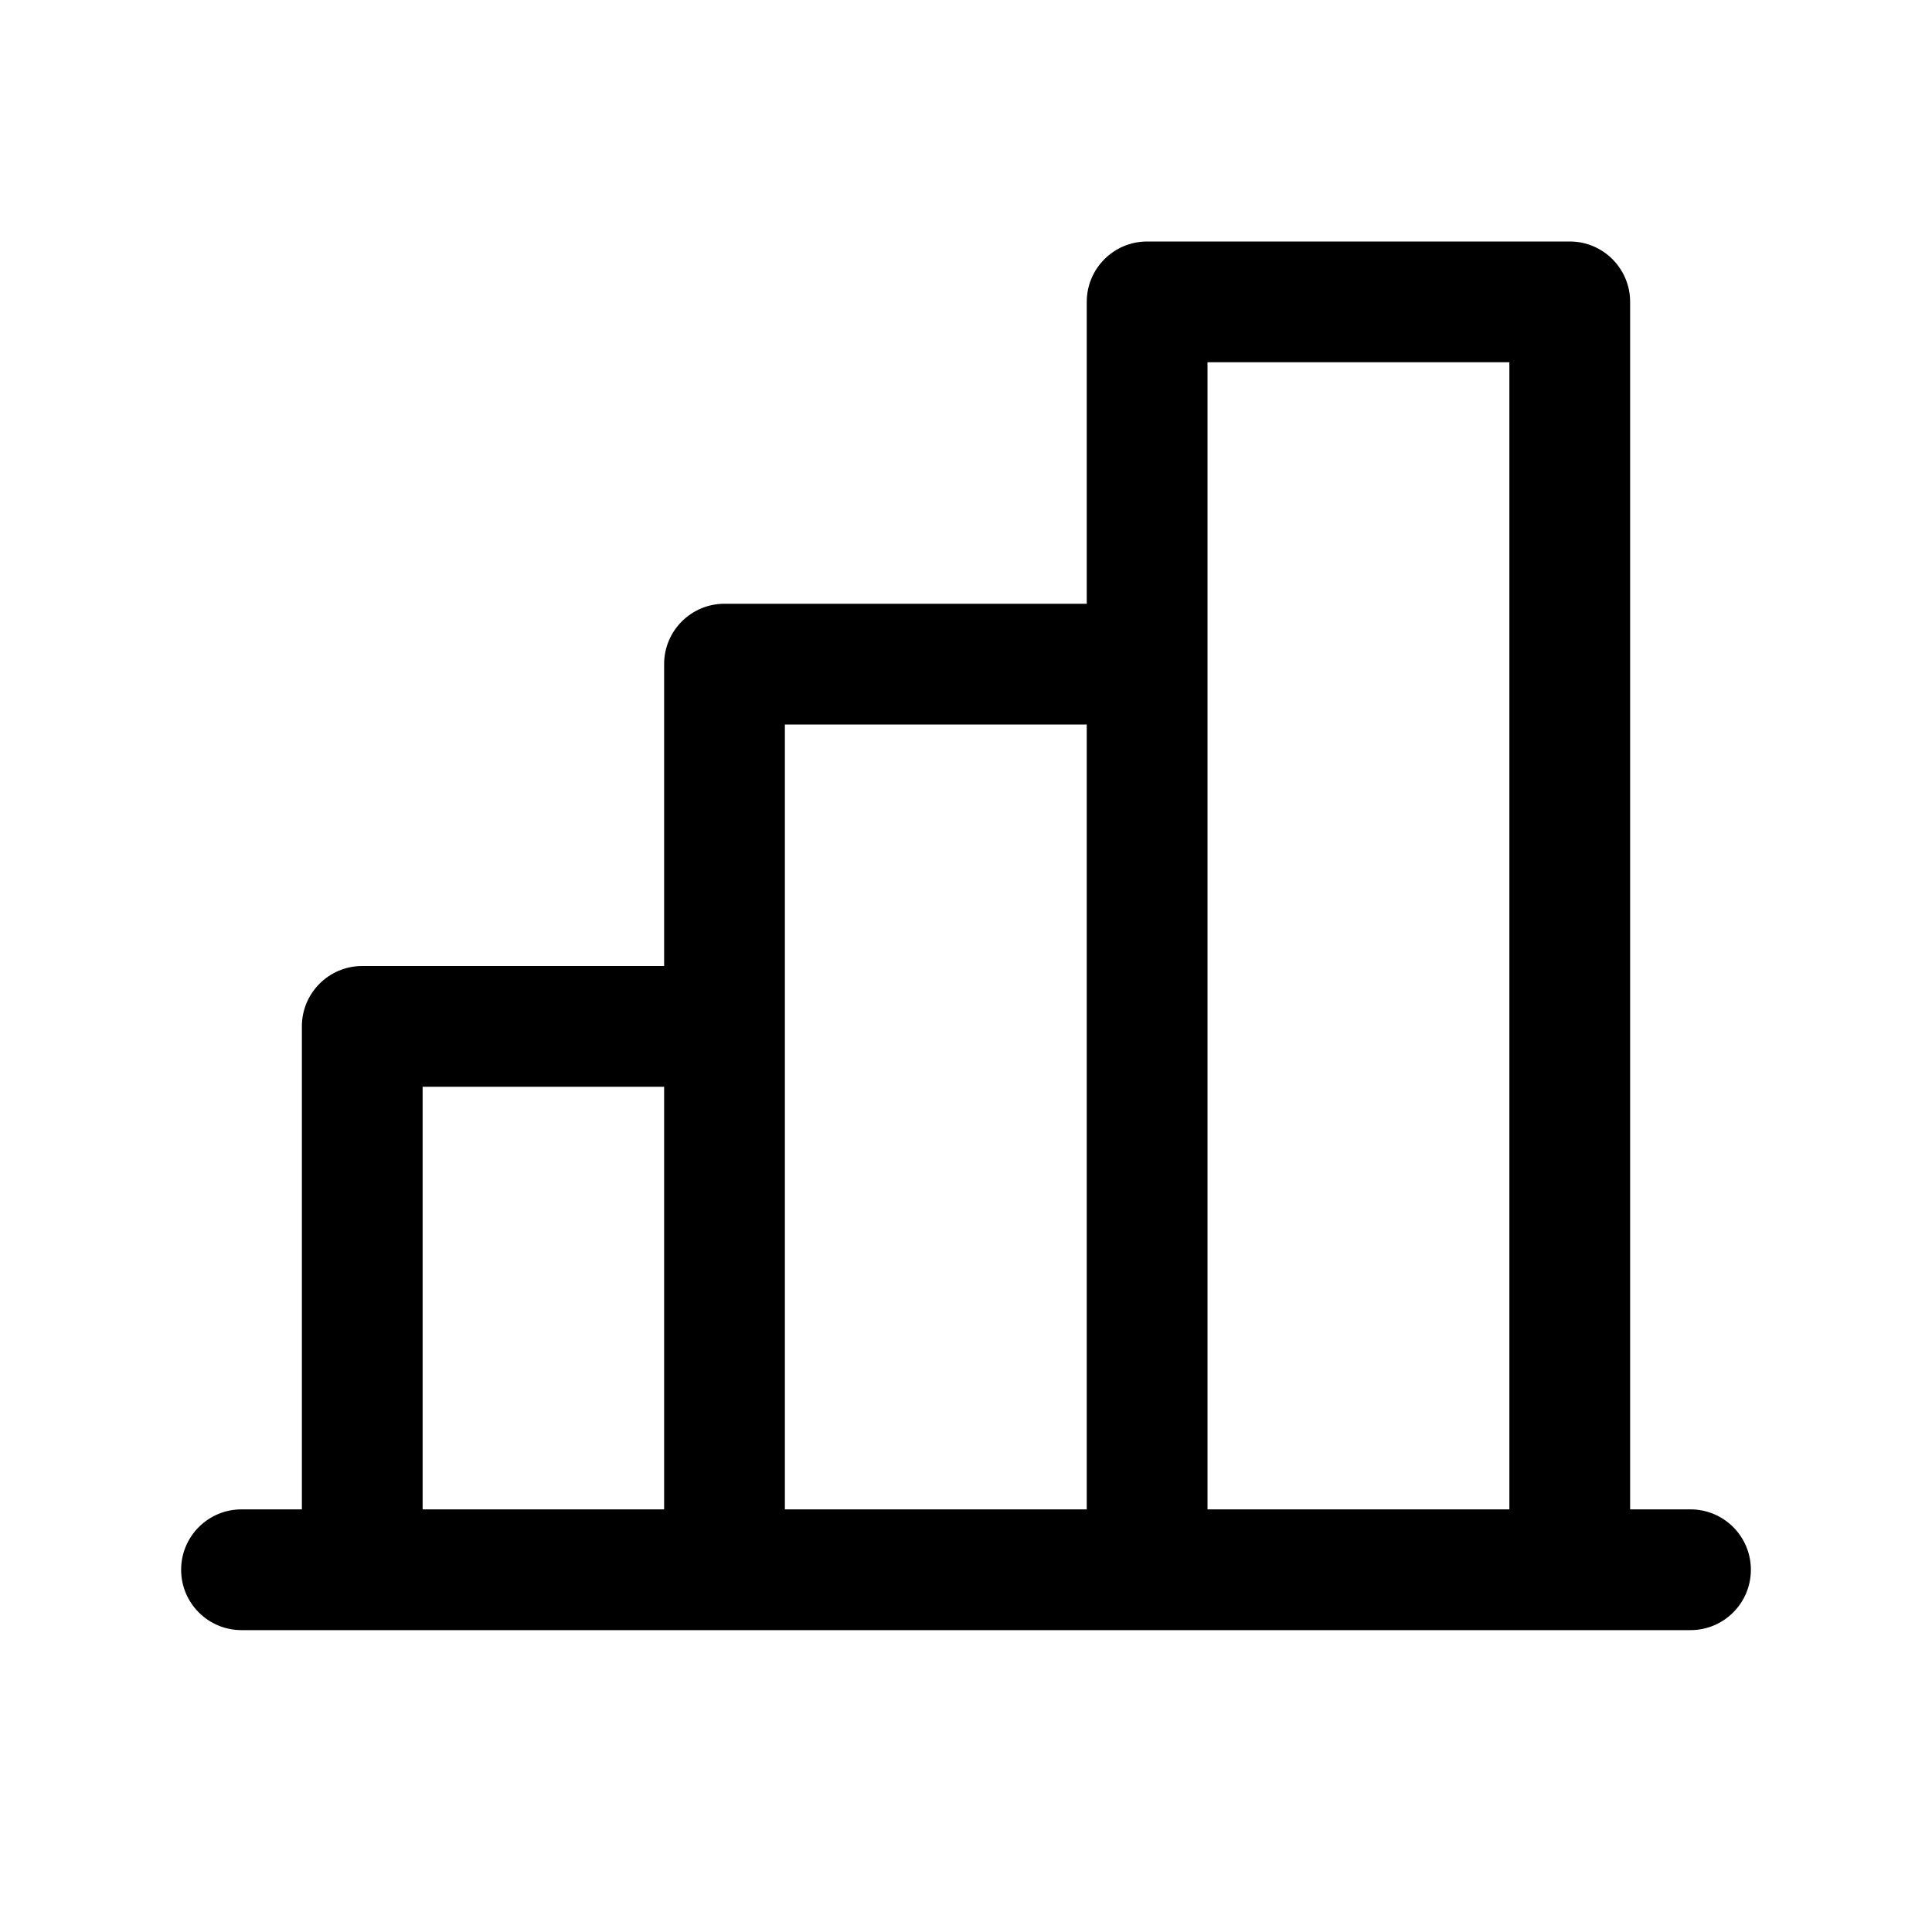
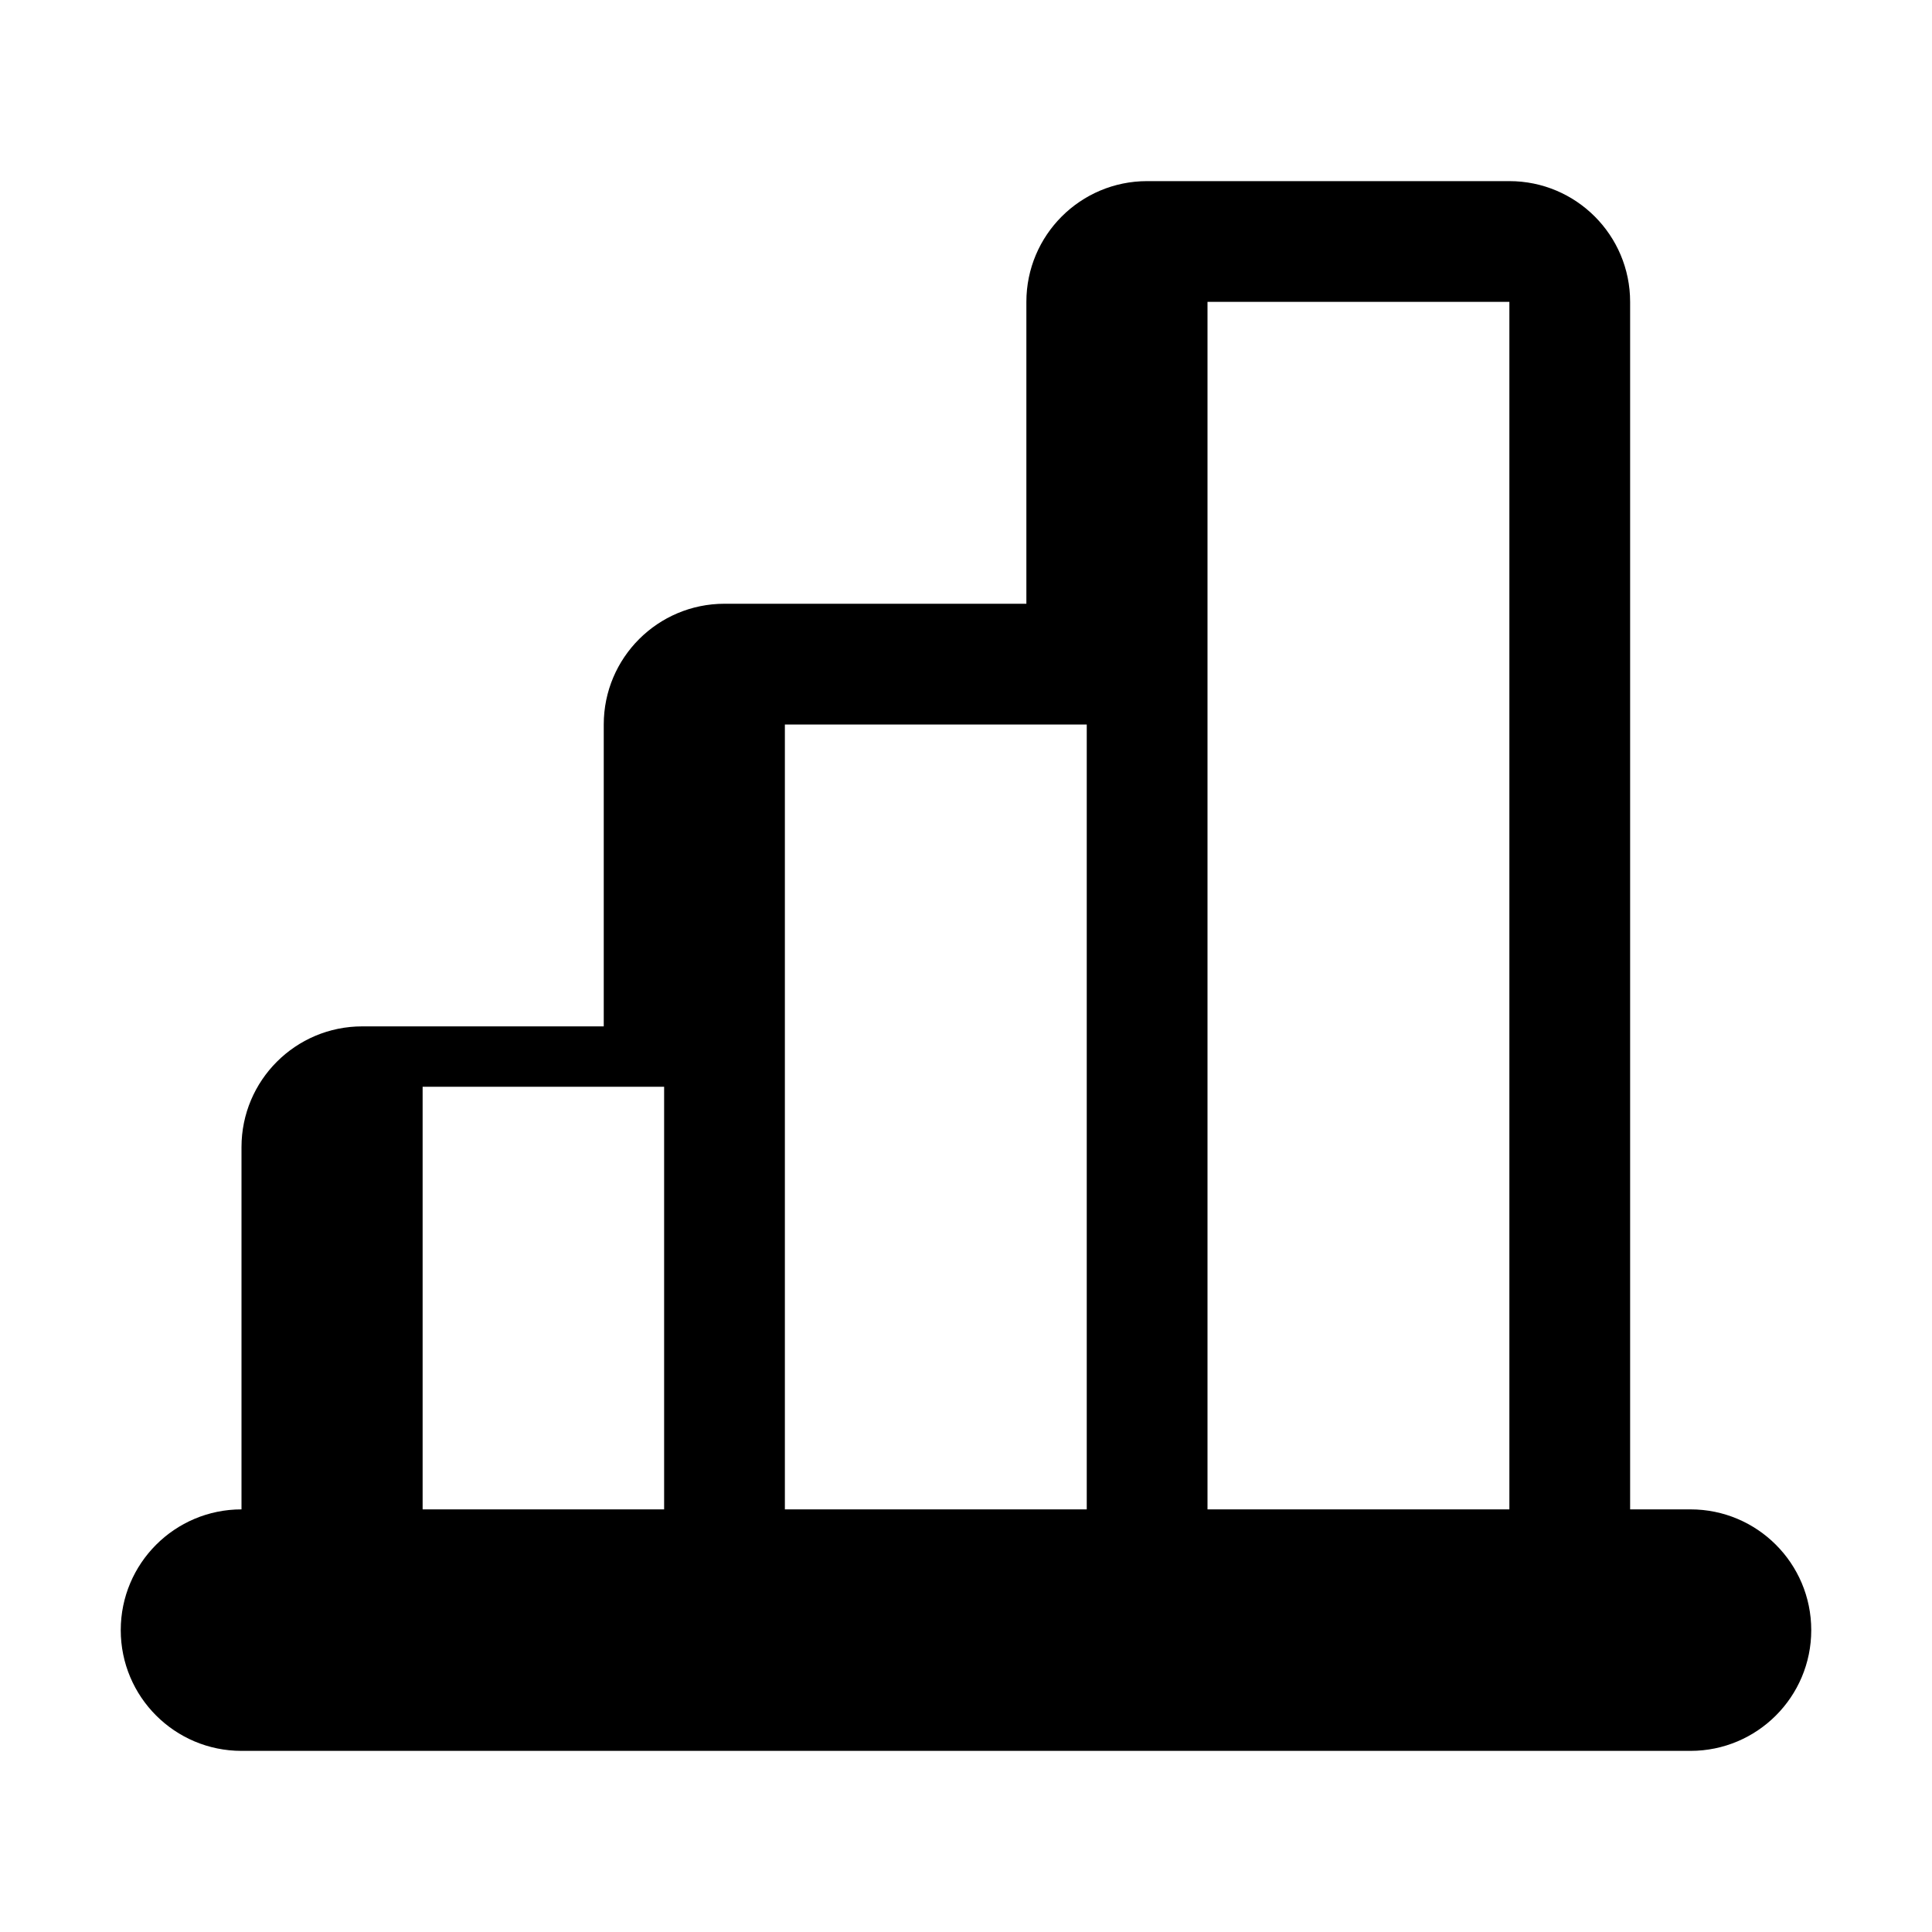
<svg xmlns="http://www.w3.org/2000/svg" width="32" height="32" fill="currentColor" viewBox="0 0 256 256">
-   <path d="M224,200h-8V40a8,8,0,0,0-8-8H152a8,8,0,0,0-8,8V80H96a8,8,0,0,0-8,8v40H48a8,8,0,0,0-8,8v64H32a8,8,0,0,0,0,16H224a8,8,0,0,0,0-16ZM160,48h40V200H160ZM104,96h40V200H104ZM56,144H88v56H56Z" />
+   <path d="M224,200h-8V40a16,16,0,0,0-16-16H152a16,16,0,0,0-16,16V80H96a16,16,0,0,0-16,16v40H48a16,16,0,0,0-16,16v48H32a16,16,0,0,0,0,32H224a16,16,0,0,0,0-32Zm-64-160h40V200H160ZM104,96h40V200H104ZM56,144H88v56H56Z" />
</svg>
